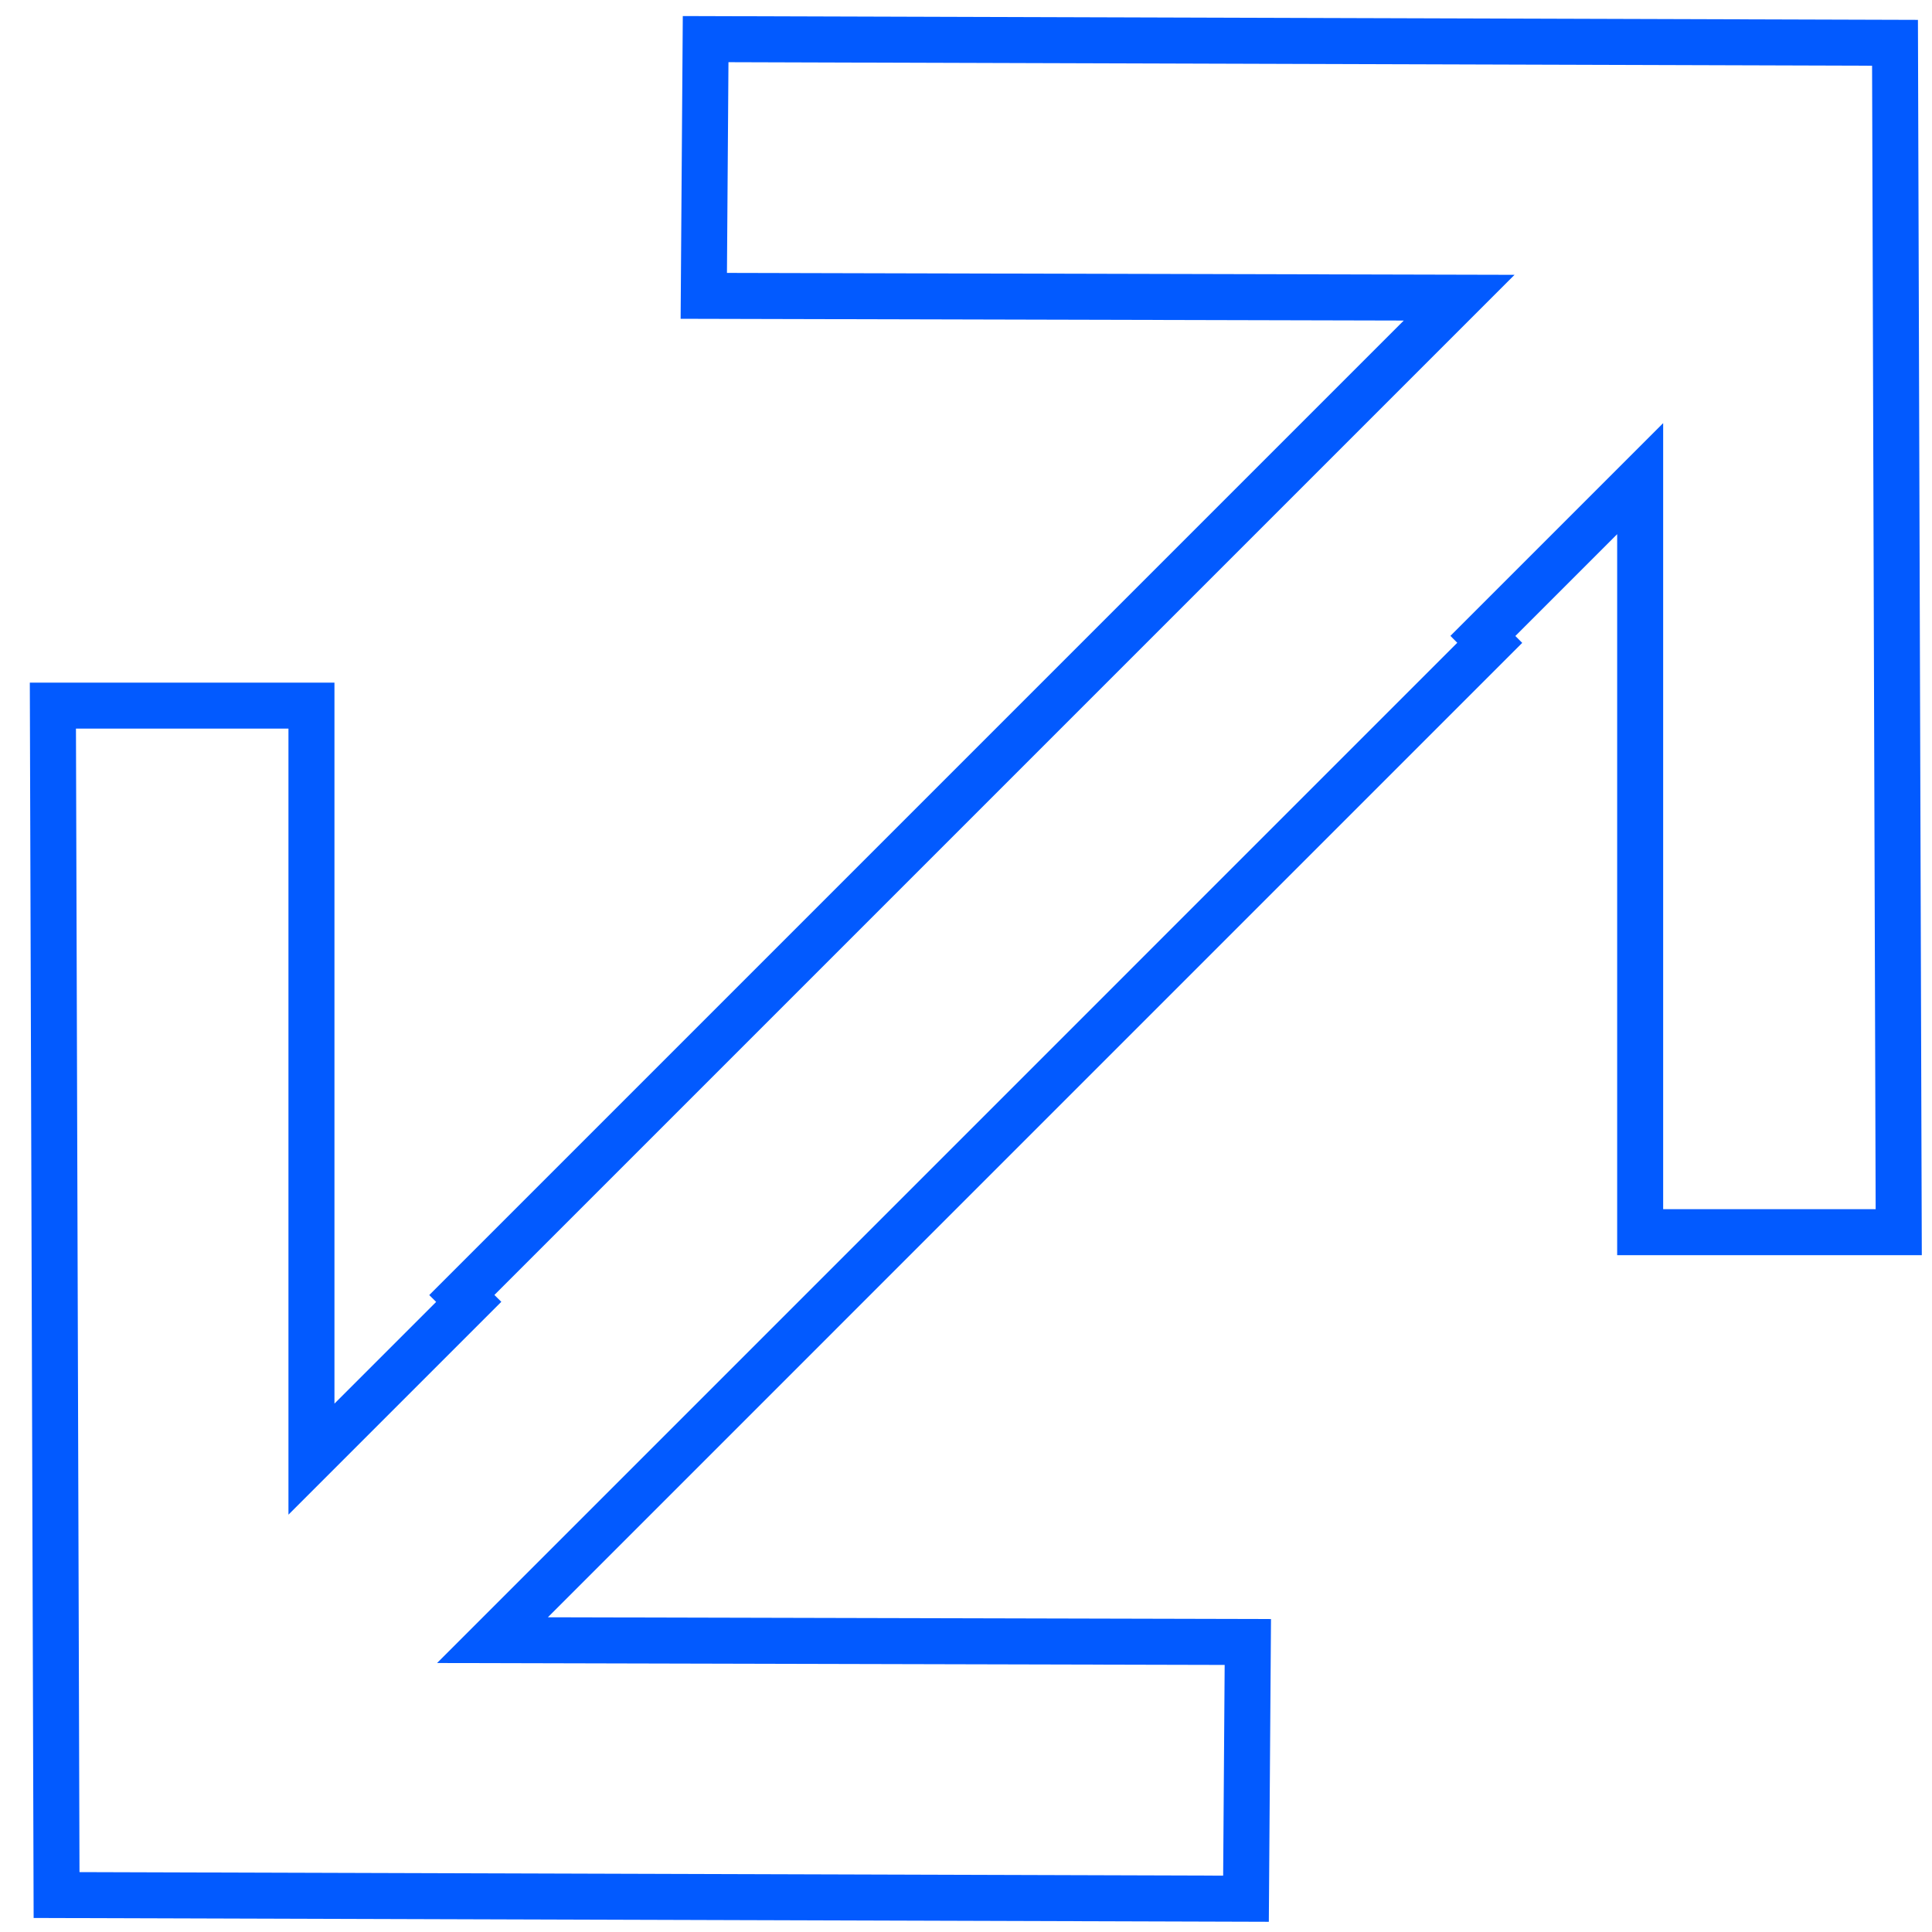
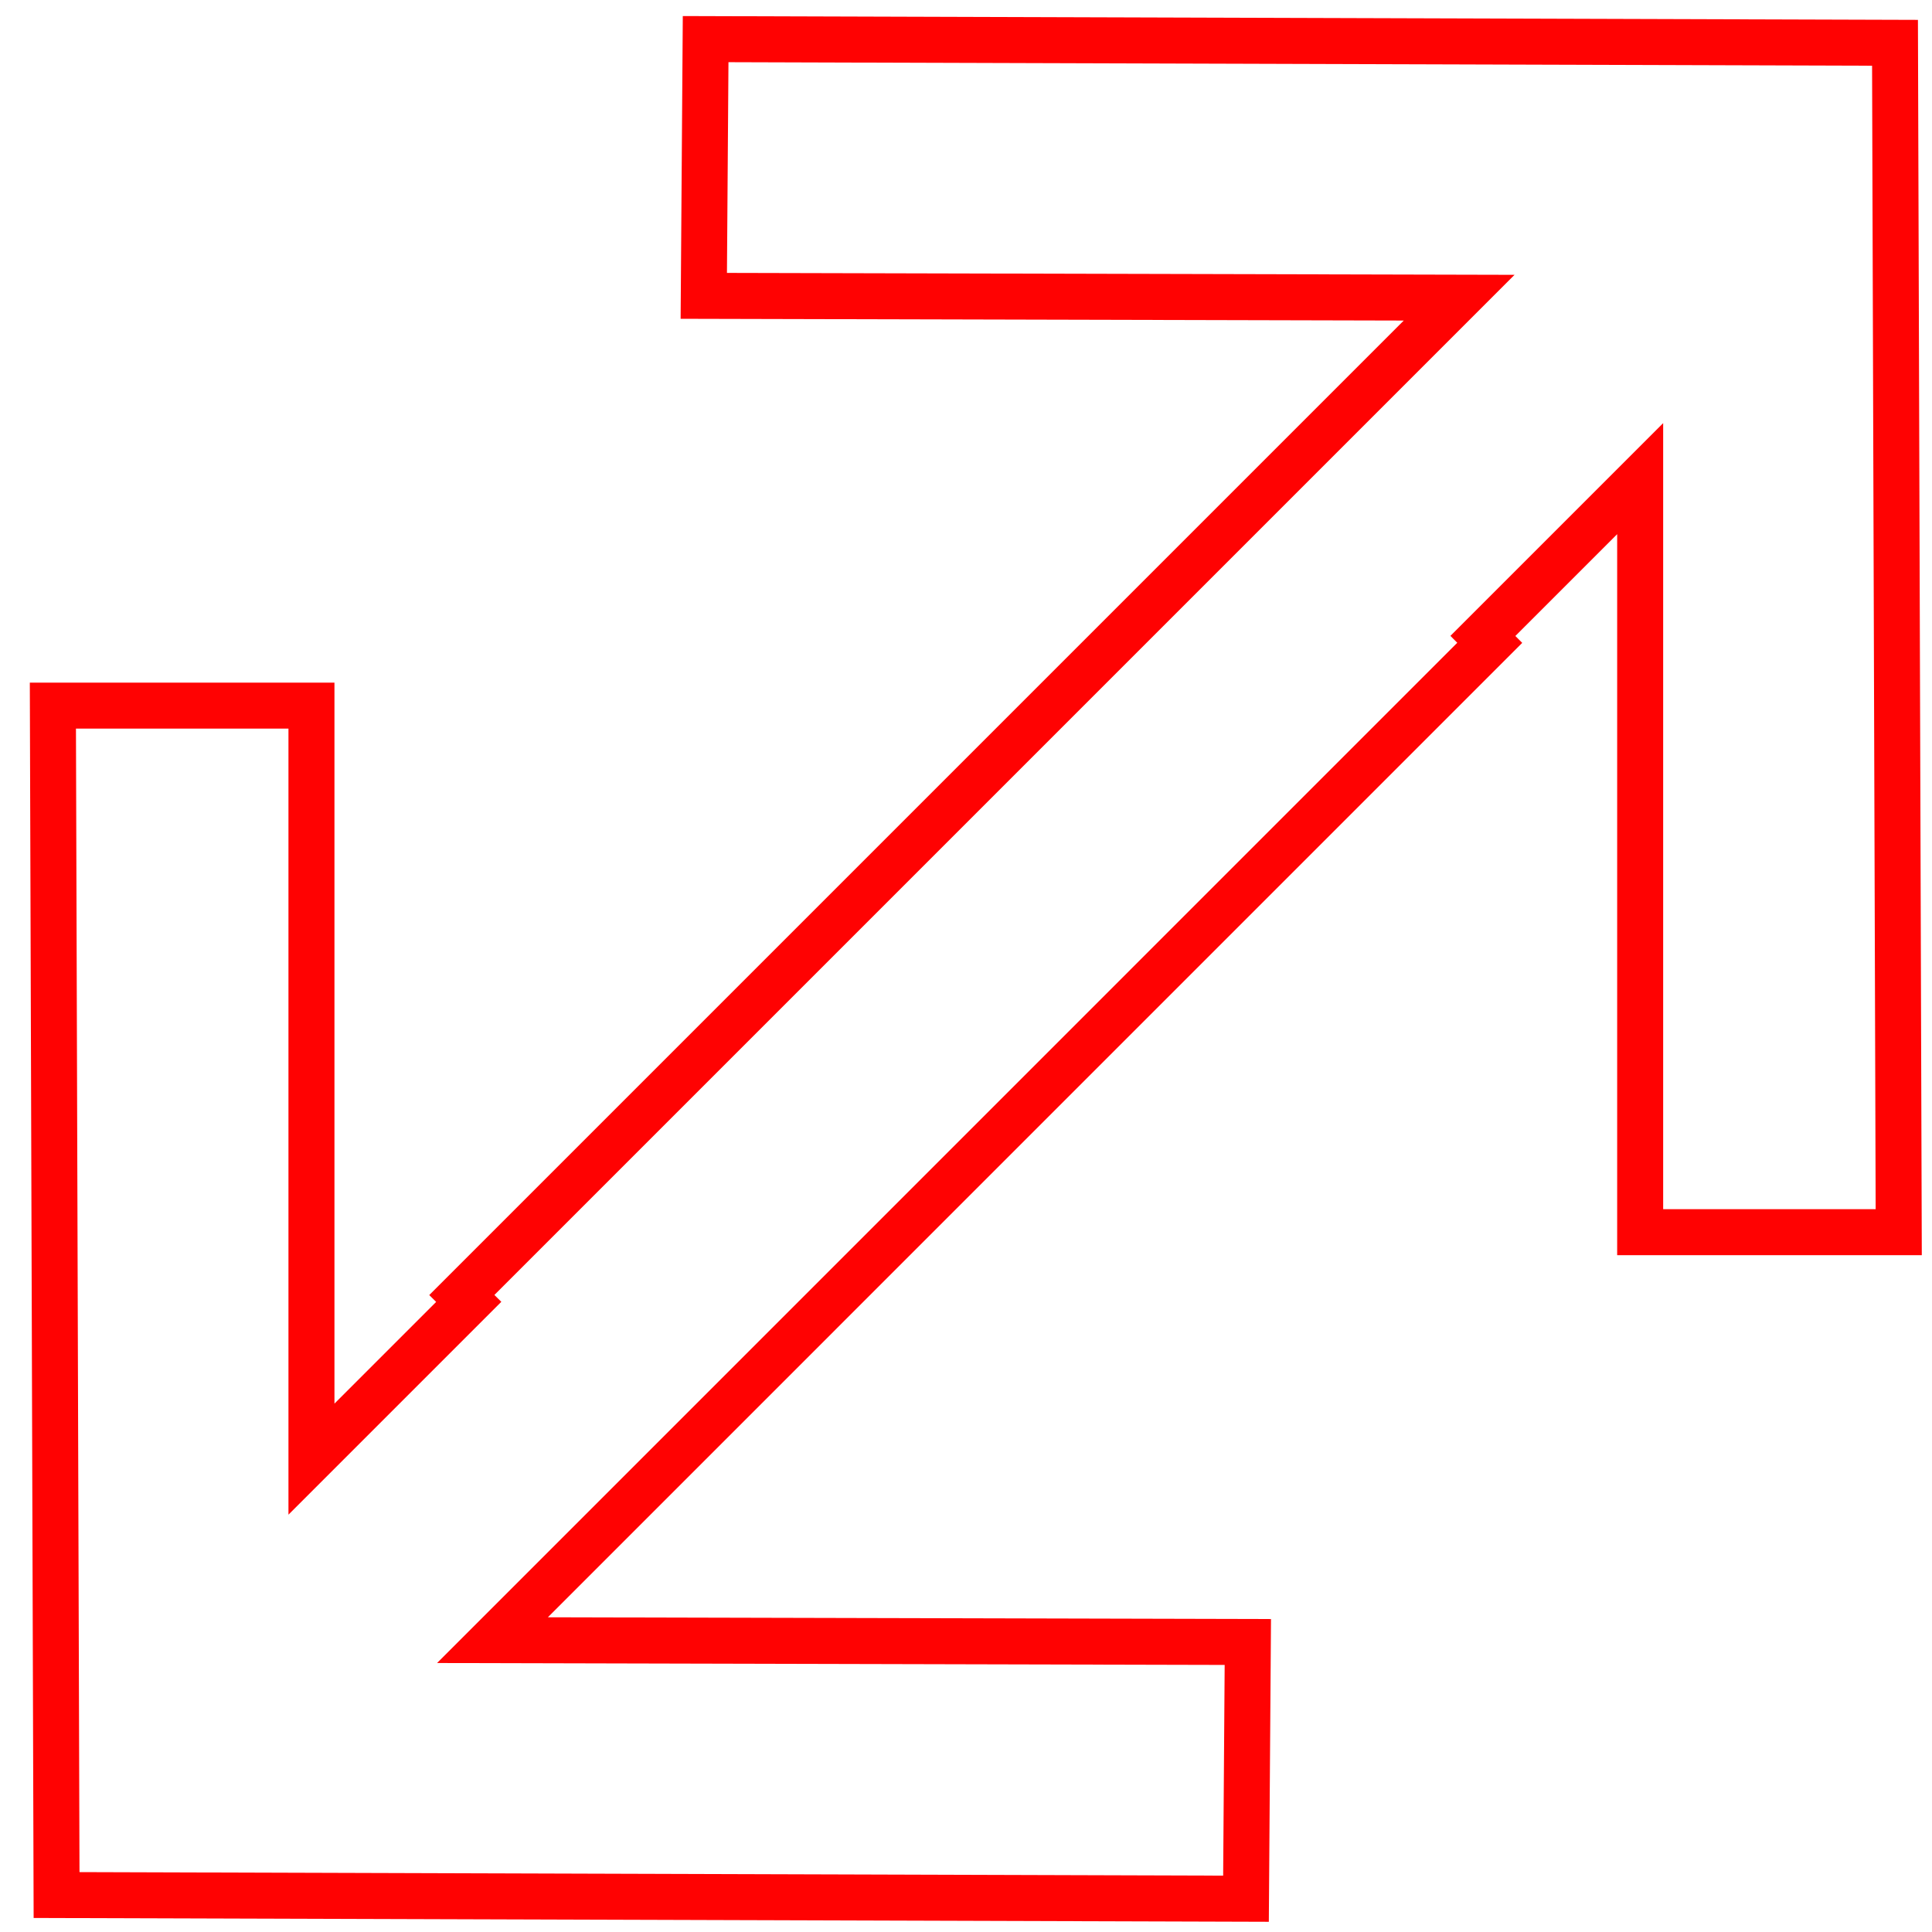
<svg xmlns="http://www.w3.org/2000/svg" width="42px" height="42px" viewBox="0 0 42 42" version="1.1">
  <g id="Design" stroke="none" stroke-width="1" fill="none" fill-rule="evenodd">
-     <g id="HUB_Onepager" transform="translate(-1119, -1848)" stroke="#025AFF">
+     <g id="HUB_Onepager" transform="translate(-1119, -1848)" stroke="#FF0202">
      <g id="Pijlers" transform="translate(150, 1840)">
        <g id="samen" transform="translate(840, 8)">
          <path d="M157.452,32.087 L157.302,32.236 L135.621,10.556 L135.581,26.977 L130,26.937 L130.08,1.08 L155.937,1 L155.937,6.621 L139.556,6.621 L142.975,10.04 L143.124,9.89 L164.805,31.571 L164.845,15.15 L170.426,15.19 L170.346,41.046 L144.49,41.127 L144.49,35.506 L160.871,35.506 L157.452,32.087 Z" id="vorm_samen" transform="translate(150.2131, 21.06333) rotate(-90) translate(-150.2131, -21.06333) " />
        </g>
      </g>
    </g>
  </g>
</svg>
